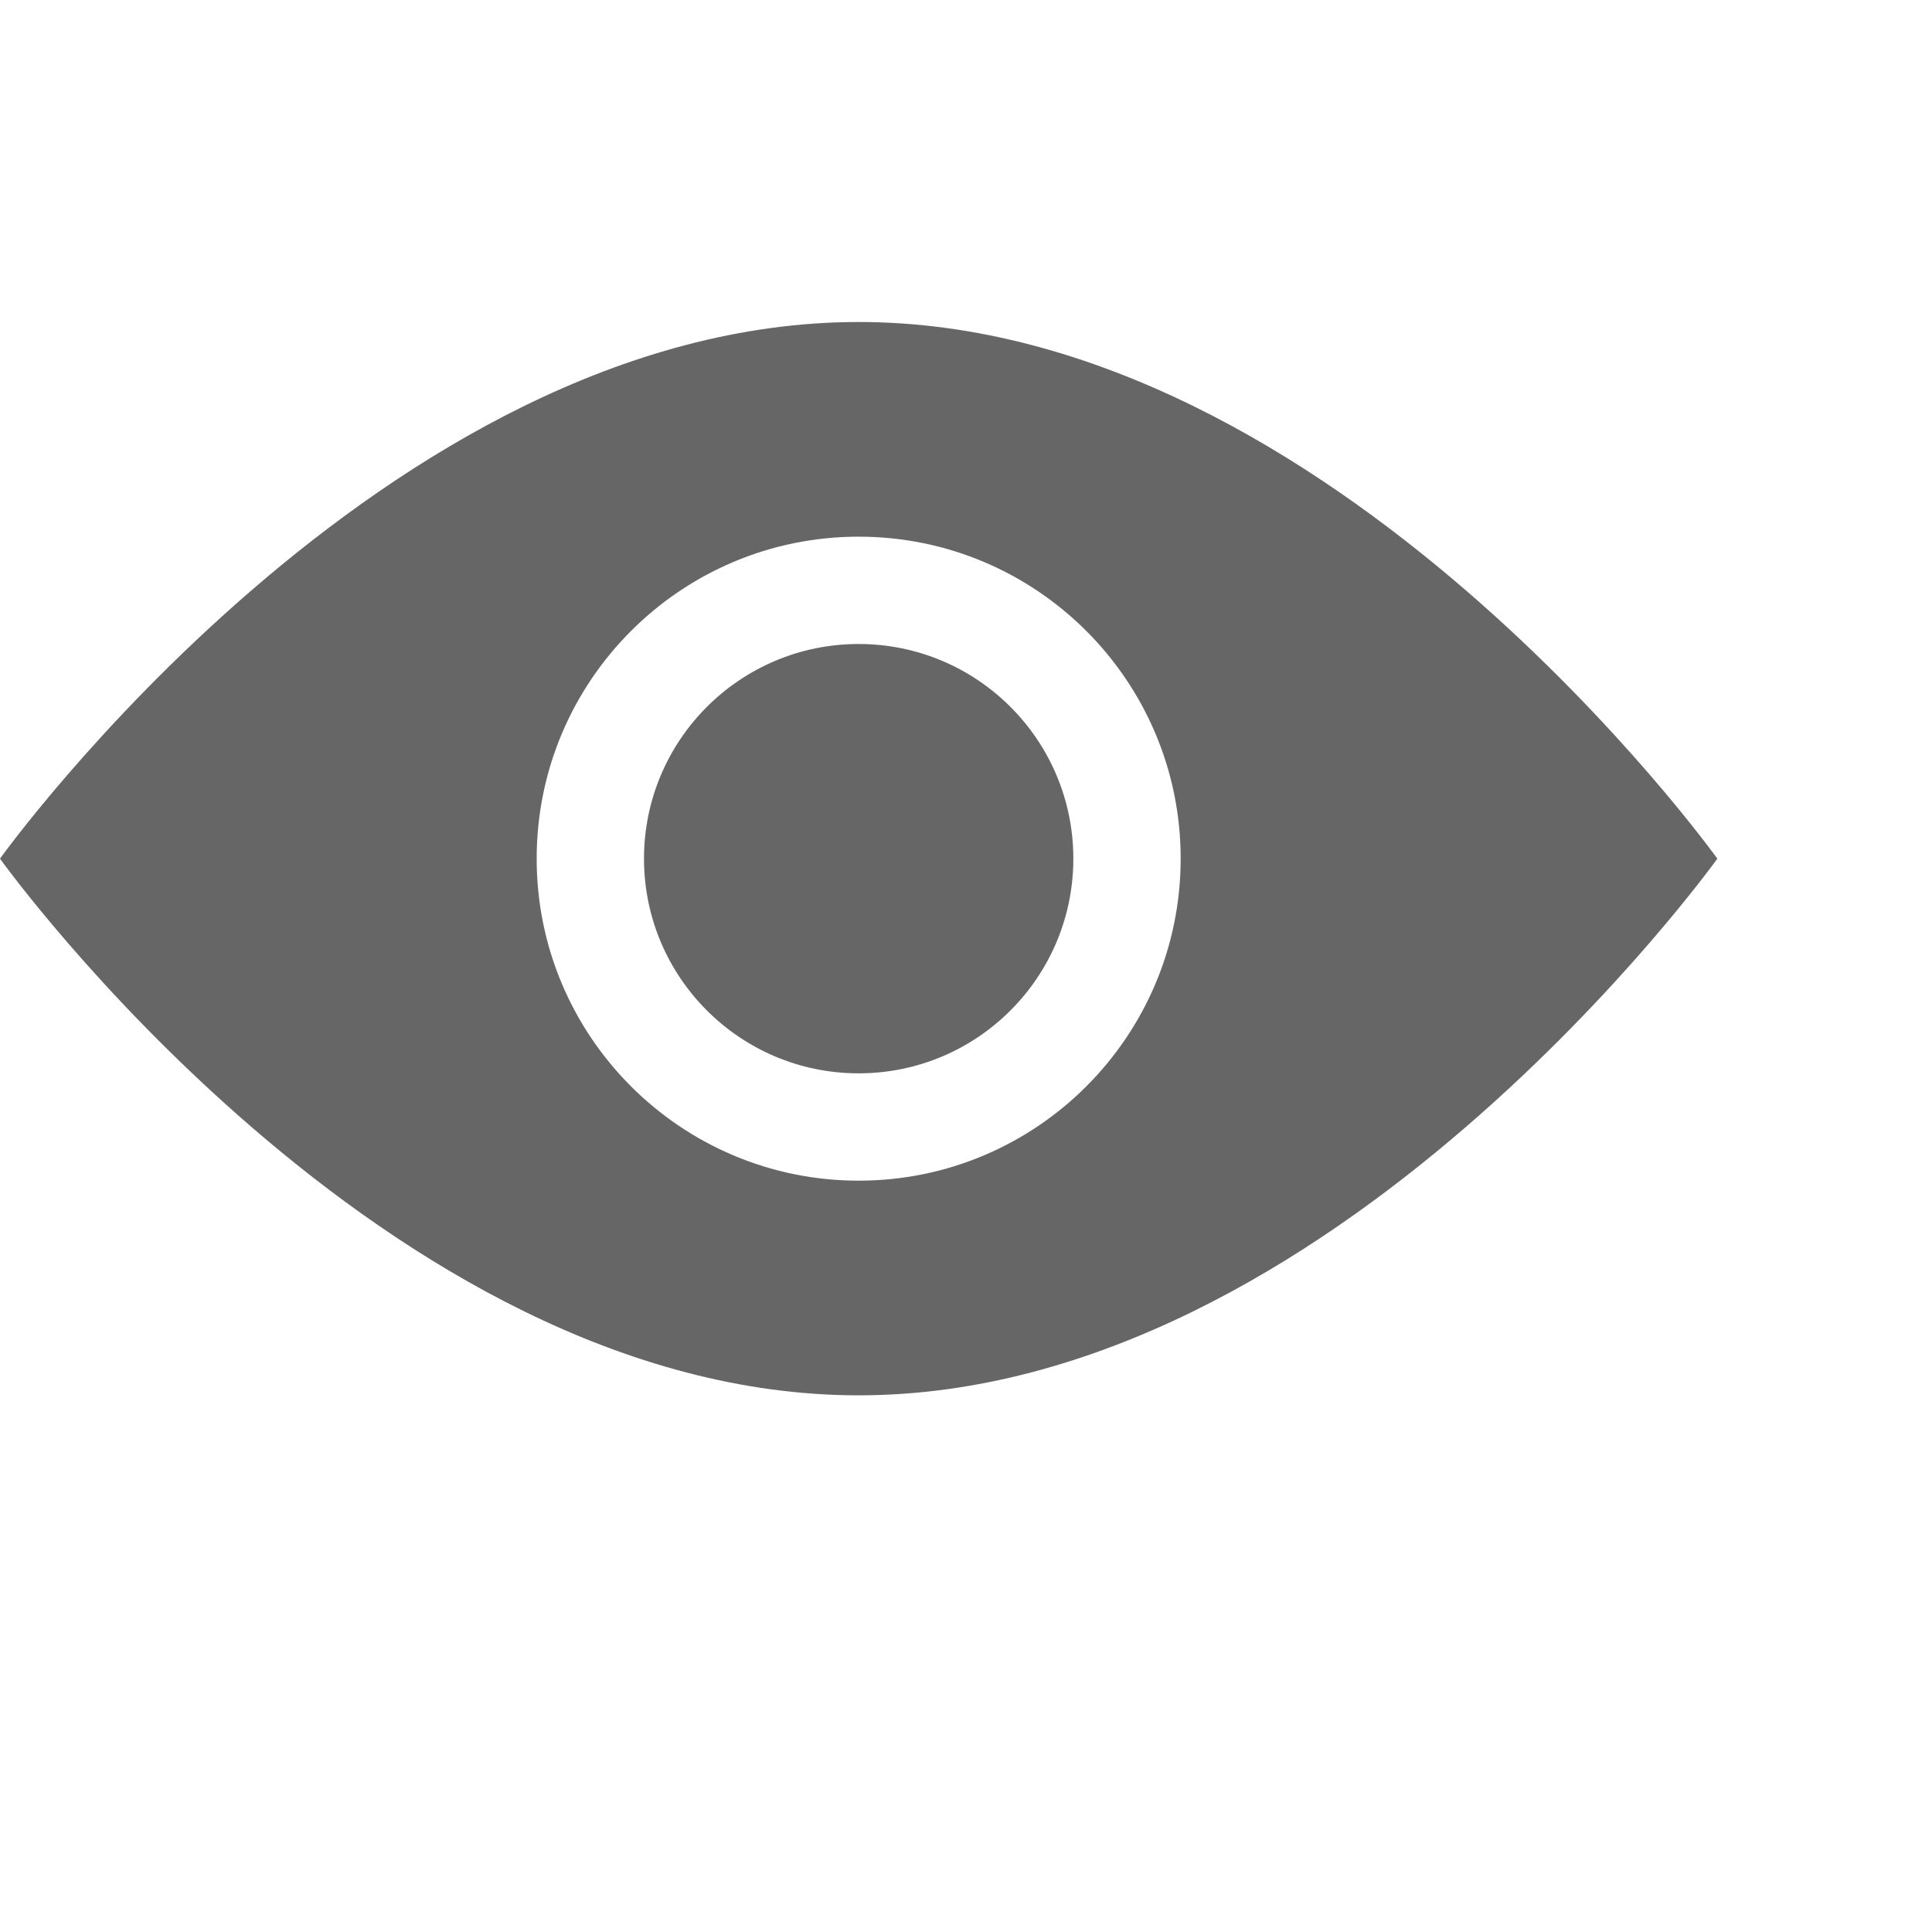
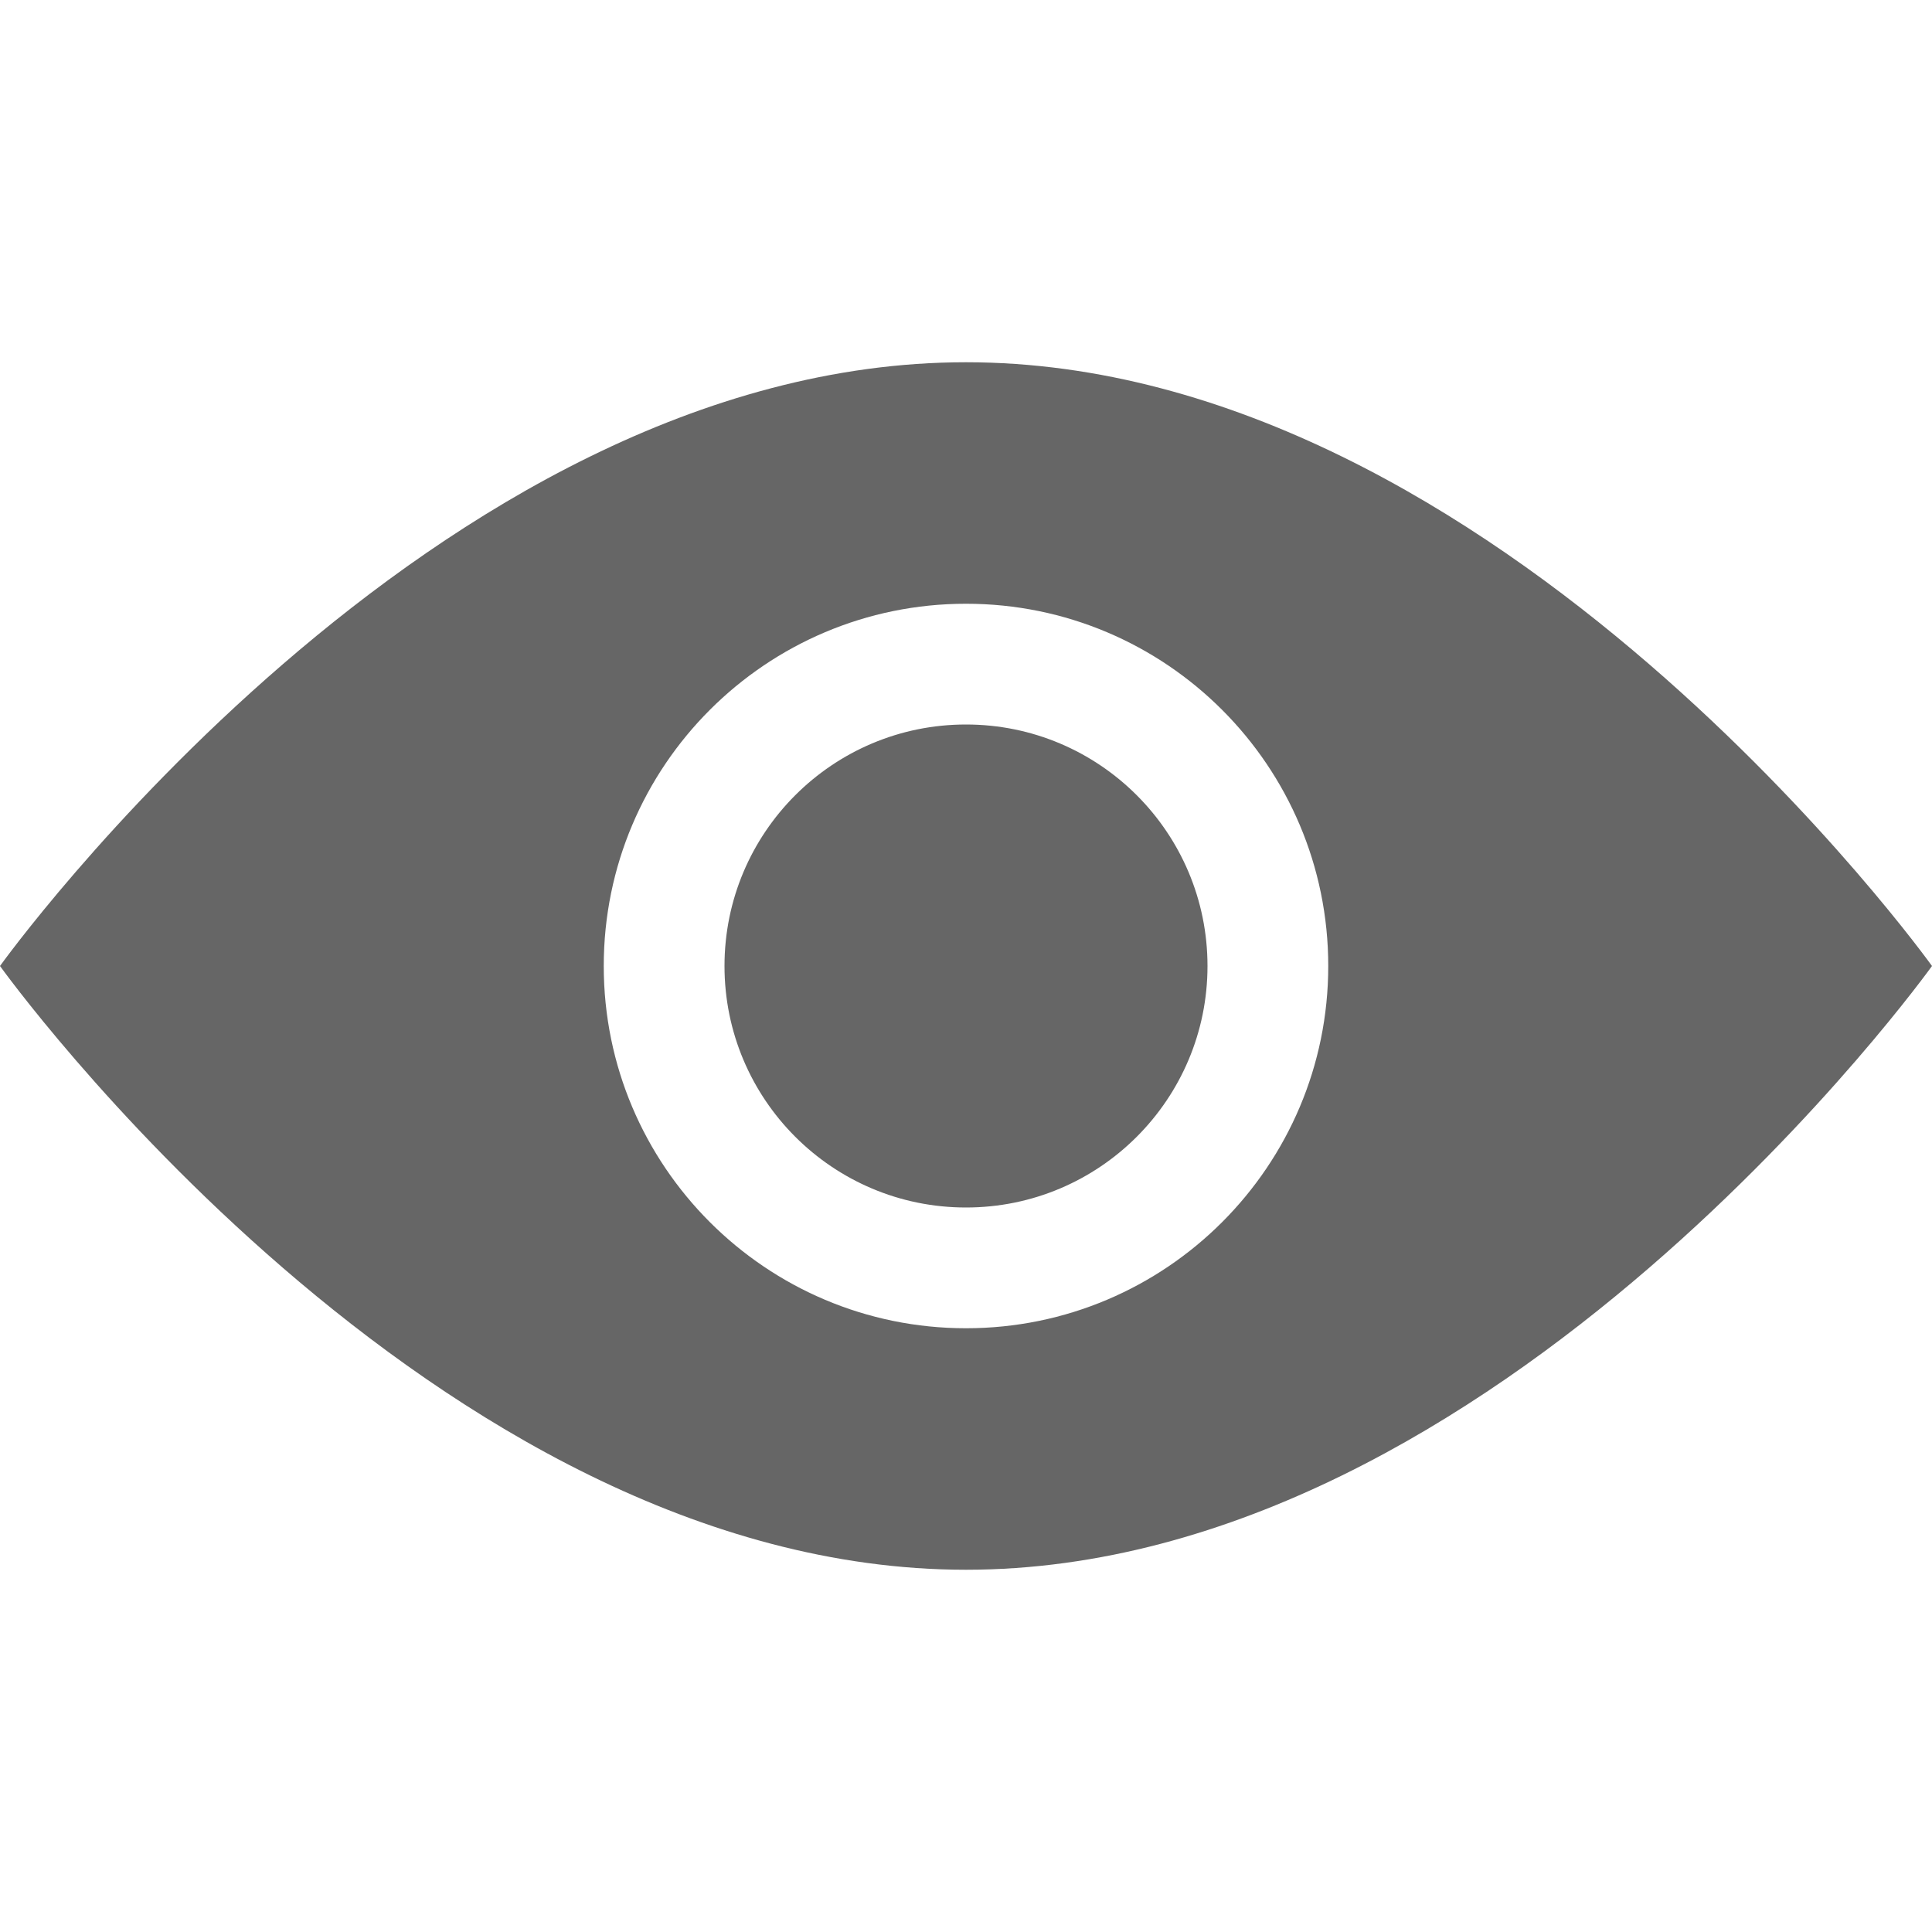
- <svg xmlns="http://www.w3.org/2000/svg" version="1.1" width="16" height="16" viewBox="0 0 18 18">
+ <svg xmlns="http://www.w3.org/2000/svg" version="1.1" width="16" height="16" viewBox="0 0 16 16">
  <rect width="100%" height="100%" fill="none" />
  <g fill="#666" transform="scale(0.015625 0.015625)">
    <path d="M512 192c-282.784 0-512 320-512 320s229.216 320 512 320 512-320 512-320-229.216-320-512-320zM512 704c-106.016 0-192-85.984-192-192s85.984-192 192-192 192 85.984 192 192-85.984 192-192 192zM512 384c-70.688 0-128 57.312-128 128s57.312 128 128 128 128-57.312 128-128-57.312-128-128-128z" />
  </g>
</svg>
